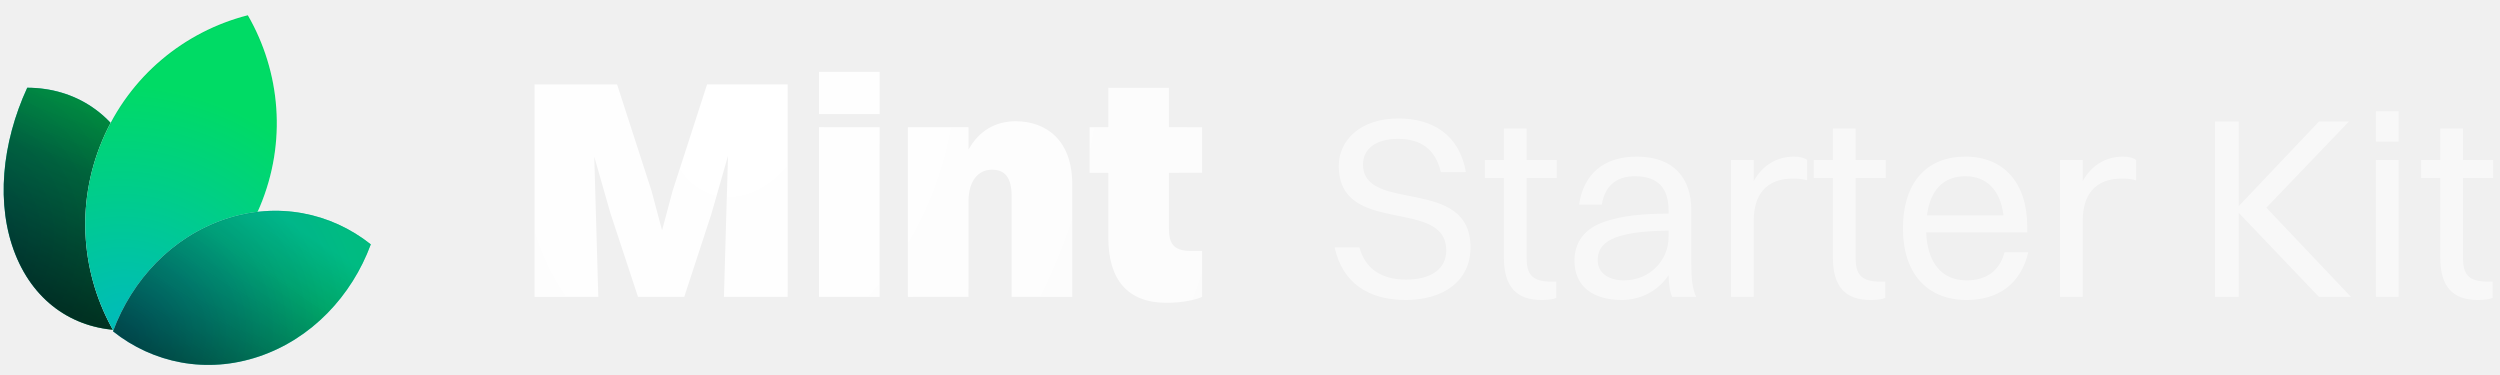
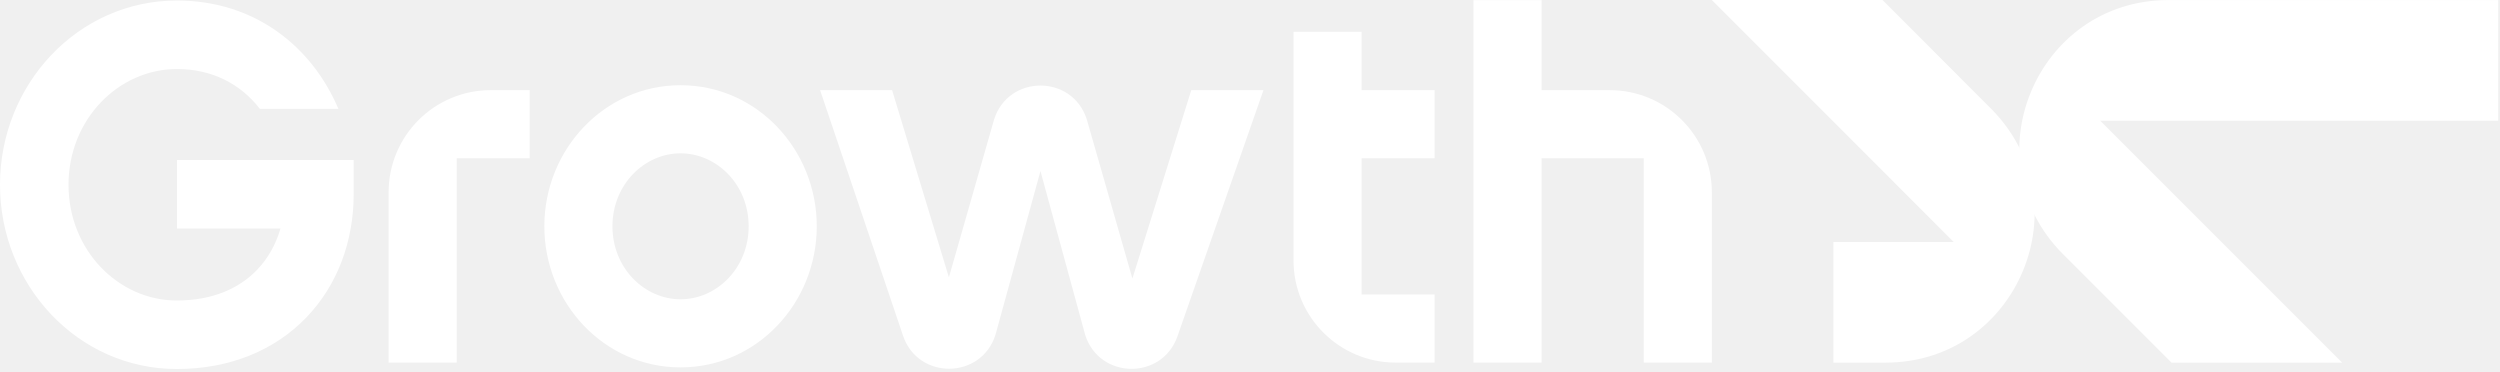
- <svg xmlns="http://www.w3.org/2000/svg" width="160" height="24" viewBox="0 0 160 24" fill="none">
-   <path d="M7.953 21.139C4.896 21.13 2.255 19.458 0.987 16.29C-0.28 13.121 0.109 9.163 1.744 5.615C4.801 5.624 7.442 7.296 8.71 10.465C9.977 13.633 9.588 17.591 7.953 21.139Z" fill="white" />
-   <path d="M7.953 21.139C4.896 21.13 2.255 19.458 0.987 16.29C-0.28 13.121 0.109 9.163 1.744 5.615C4.801 5.624 7.442 7.296 8.71 10.465C9.977 13.633 9.588 17.591 7.953 21.139Z" fill="url(#paint0_radial_115_109)" />
-   <path d="M7.953 21.139C4.896 21.13 2.255 19.458 0.987 16.29C-0.28 13.121 0.109 9.163 1.744 5.615C4.801 5.624 7.442 7.296 8.71 10.465C9.977 13.633 9.588 17.591 7.953 21.139Z" fill="black" fill-opacity="0.5" style="mix-blend-mode:hard-light" />
-   <path d="M7.953 21.139C4.896 21.13 2.255 19.458 0.987 16.29C-0.28 13.121 0.109 9.163 1.744 5.615C4.801 5.624 7.442 7.296 8.71 10.465C9.977 13.633 9.588 17.591 7.953 21.139Z" fill="url(#paint1_linear_115_109)" fill-opacity="0.5" style="mix-blend-mode:hard-light" />
-   <path d="M7.935 21.111C4.897 21.096 2.274 19.431 1.013 16.279C-0.248 13.124 0.136 9.182 1.762 5.643C4.8 5.659 7.423 7.324 8.684 10.476C9.945 13.63 9.561 17.572 7.935 21.111Z" stroke="url(#paint2_linear_115_109)" stroke-opacity="0.05" stroke-width="0.056" />
-   <path d="M7.31 21.257C11.354 20.221 14.884 17.375 16.628 13.236C18.373 9.097 17.945 4.587 15.86 0.976C11.816 2.012 8.287 4.858 6.542 8.998C4.797 13.137 5.225 17.646 7.31 21.257Z" fill="white" />
-   <path d="M7.31 21.257C11.354 20.221 14.884 17.375 16.628 13.236C18.373 9.097 17.945 4.587 15.86 0.976C11.816 2.012 8.287 4.858 6.542 8.998C4.797 13.137 5.225 17.646 7.31 21.257Z" fill="url(#paint3_radial_115_109)" />
-   <path d="M16.602 13.225C14.864 17.349 11.351 20.187 7.324 21.225C5.253 17.624 4.829 13.132 6.568 9.009C8.306 4.885 11.819 2.047 15.846 1.009C17.918 4.61 18.341 9.101 16.602 13.225Z" stroke="url(#paint4_linear_115_109)" stroke-opacity="0.05" stroke-width="0.056" />
-   <path d="M7.234 21.207C9.789 23.237 13.21 23.951 16.577 22.814C19.944 21.677 22.506 18.945 23.73 15.638C21.175 13.608 17.754 12.894 14.387 14.031C11.02 15.168 8.458 17.901 7.234 21.207Z" fill="white" />
-   <path d="M7.234 21.207C9.789 23.237 13.21 23.951 16.577 22.814C19.944 21.677 22.506 18.945 23.73 15.638C21.175 13.608 17.754 12.894 14.387 14.031C11.02 15.168 8.458 17.901 7.234 21.207Z" fill="url(#paint5_radial_115_109)" />
-   <path d="M7.234 21.207C9.789 23.237 13.21 23.951 16.577 22.814C19.944 21.677 22.506 18.945 23.73 15.638C21.175 13.608 17.754 12.894 14.387 14.031C11.02 15.168 8.458 17.901 7.234 21.207Z" fill="black" fill-opacity="0.2" style="mix-blend-mode:hard-light" />
-   <path d="M7.234 21.207C9.789 23.237 13.21 23.951 16.577 22.814C19.944 21.677 22.506 18.945 23.73 15.638C21.175 13.608 17.754 12.894 14.387 14.031C11.02 15.168 8.458 17.901 7.234 21.207Z" fill="url(#paint6_linear_115_109)" fill-opacity="0.5" style="mix-blend-mode:hard-light" />
-   <path d="M16.568 22.787C13.218 23.918 9.814 23.212 7.267 21.198C8.492 17.907 11.044 15.189 14.396 14.058C17.747 12.927 21.15 13.633 23.697 15.648C22.472 18.938 19.92 21.656 16.568 22.787Z" stroke="url(#paint7_linear_115_109)" stroke-opacity="0.05" stroke-width="0.056" />
-   <path d="M34.212 19V5.4H39.492L41.692 12.2L42.372 14.74L43.052 12.2L45.252 5.4H50.412V19H46.332L46.592 9.98L45.532 13.68L43.792 19H40.832L39.052 13.6L38.032 10.02L38.292 19H34.212ZM52.416 7.3V4.6H56.295V7.3H52.416ZM52.416 19V8.14H56.295V19H52.416ZM58.104 19V8.14H61.984V9.58C62.664 8.34 63.744 7.76 65.004 7.76C66.964 7.76 68.624 8.98 68.624 11.78V19H64.744V12.56C64.744 11.34 64.304 10.86 63.484 10.86C62.604 10.86 61.984 11.58 61.984 12.88V19H58.104ZM70.933 15.22V11.06H69.733V8.14H70.933V5.62H74.813V8.14H76.933V11.06H74.813V14.6C74.813 15.5 75.033 16.06 76.213 16.06H76.933V19C76.493 19.2 75.673 19.38 74.653 19.38C72.153 19.38 70.933 17.88 70.933 15.22Z" fill="url(#paint8_radial_115_109)" />
-   <path d="M87.232 10.519C87.232 13.687 94.112 11.229 94.112 15.832C94.112 17.994 92.364 19.198 89.971 19.198C87.562 19.198 85.912 18.093 85.417 15.832H87.001C87.364 17.169 88.371 17.895 89.987 17.895C91.671 17.895 92.561 17.152 92.561 16.03C92.561 12.598 85.681 15.155 85.681 10.618C85.681 9.001 87.034 7.582 89.509 7.582C91.671 7.582 93.403 8.621 93.816 11.014H92.215C91.868 9.529 90.912 8.886 89.476 8.886C88.057 8.886 87.232 9.529 87.232 10.519ZM96.25 16.476V11.393H95.029V10.239H96.25V8.226H97.702V10.239H99.632V11.393H97.702V16.476C97.702 17.532 98.015 18.026 99.302 18.026H99.599V19.066C99.434 19.148 99.071 19.198 98.659 19.198C97.025 19.198 96.25 18.323 96.25 16.476ZM102.516 13.093H101.064C101.345 11.162 102.615 10.024 104.76 10.024C107.103 10.024 108.242 11.393 108.242 13.44V16.888C108.242 17.895 108.324 18.521 108.555 19H107.021C106.856 18.654 106.806 18.142 106.79 17.614C106.047 18.72 104.859 19.198 103.803 19.198C101.988 19.198 100.767 18.357 100.767 16.69C100.767 15.486 101.427 14.611 102.714 14.182C103.902 13.786 105.107 13.687 106.79 13.671V13.473C106.79 12.053 106.13 11.278 104.628 11.278C103.374 11.278 102.698 11.971 102.516 13.093ZM102.252 16.657C102.252 17.465 102.929 17.944 103.952 17.944C105.569 17.944 106.79 16.674 106.79 15.172V14.759C103.061 14.793 102.252 15.585 102.252 16.657ZM110.787 19V10.239H112.239V11.591C112.833 10.519 113.774 10.024 114.83 10.024C115.176 10.024 115.49 10.107 115.655 10.239V11.542C115.407 11.46 115.094 11.427 114.747 11.427C112.998 11.427 112.239 12.515 112.239 14.1V19H110.787ZM117.305 16.476V11.393H116.084V10.239H117.305V8.226H118.757V10.239H120.688V11.393H118.757V16.476C118.757 17.532 119.071 18.026 120.358 18.026H120.655V19.066C120.49 19.148 120.127 19.198 119.714 19.198C118.081 19.198 117.305 18.323 117.305 16.476ZM129.809 16.145C129.33 18.192 127.862 19.198 125.865 19.198C123.324 19.198 121.79 17.482 121.79 14.627C121.79 11.658 123.324 10.024 125.783 10.024C128.258 10.024 129.743 11.723 129.743 14.512V14.875H123.275C123.357 16.838 124.281 17.944 125.865 17.944C127.103 17.944 127.977 17.35 128.291 16.145H129.809ZM125.783 11.278C124.38 11.278 123.539 12.152 123.324 13.786H128.225C128.027 12.169 127.152 11.278 125.783 11.278ZM131.843 19V10.239H133.295V11.591C133.889 10.519 134.829 10.024 135.885 10.024C136.232 10.024 136.545 10.107 136.71 10.239V11.542C136.463 11.46 136.149 11.427 135.803 11.427C134.054 11.427 133.295 12.515 133.295 14.1V19H131.843ZM141.763 19V7.78H143.281V13.192L148.413 7.78H150.327L145.047 13.291L150.459 19H148.413L143.281 13.621V19H141.763ZM152.06 9.067V7.12H153.512V9.067H152.06ZM152.06 19V10.239H153.512V19H152.06ZM156.178 16.476V11.393H154.957V10.239H156.178V8.226H157.63V10.239H159.56V11.393H157.63V16.476C157.63 17.532 157.943 18.026 159.23 18.026H159.527V19.066C159.362 19.148 158.999 19.198 158.587 19.198C156.953 19.198 156.178 18.323 156.178 16.476Z" fill="white" fill-opacity="0.55" />
-   <defs>
-     <radialGradient id="paint0_radial_115_109" cx="0" cy="0" r="1" gradientUnits="userSpaceOnUse" gradientTransform="translate(-3.00503 15.023) rotate(-10.029) scale(17.9572 17.784)">
-       <stop stop-color="#00B0BB" />
-       <stop offset="1" stop-color="#00DB65" />
-     </radialGradient>
-     <linearGradient id="paint1_linear_115_109" x1="7.39" y1="4.813" x2="1.63" y2="18.689" gradientUnits="userSpaceOnUse">
-       <stop stop-color="#18E299" />
-       <stop offset="1" />
-     </linearGradient>
-     <linearGradient id="paint2_linear_115_109" x1="7.948" y1="8.016" x2="1.761" y2="18.746" gradientUnits="userSpaceOnUse">
-       <stop />
-       <stop offset="1" stop-opacity="0" />
-     </linearGradient>
-     <radialGradient id="paint3_radial_115_109" cx="0" cy="0" r="1" gradientUnits="userSpaceOnUse" gradientTransform="translate(8.11404 20.8822) rotate(-75.7542) scale(21.6246 23.7772)">
-       <stop stop-color="#00BBBB" />
-       <stop offset="0.713" stop-color="#00DB65" />
-     </radialGradient>
-     <linearGradient id="paint4_linear_115_109" x1="7.602" y1="5.871" x2="15.556" y2="16.372" gradientUnits="userSpaceOnUse">
-       <stop />
-       <stop offset="1" stop-opacity="0" />
-     </linearGradient>
-     <radialGradient id="paint5_radial_115_109" cx="0" cy="0" r="1" gradientUnits="userSpaceOnUse" gradientTransform="translate(7.84537 21.5181) rotate(-20.3525) scale(18.5603 17.32)">
-       <stop stop-color="#00B0BB" />
-       <stop offset="1" stop-color="#00DB65" />
-     </radialGradient>
-     <linearGradient id="paint6_linear_115_109" x1="16.808" y1="13.007" x2="10.041" y2="22.994" gradientUnits="userSpaceOnUse">
-       <stop stop-color="#00B1BC" />
-       <stop offset="1" />
-     </linearGradient>
-     <linearGradient id="paint7_linear_115_109" x1="16.808" y1="13.007" x2="14.169" y2="23.841" gradientUnits="userSpaceOnUse">
-       <stop />
-       <stop offset="1" stop-opacity="0" />
-     </linearGradient>
-     <radialGradient id="paint8_radial_115_109" cx="0" cy="0" r="1" gradientUnits="userSpaceOnUse" gradientTransform="translate(47.2781 7) rotate(19.0047) scale(67.5582 85.7506)">
-       <stop stop-color="white" />
-       <stop offset="1" stop-color="white" stop-opacity="0.5" />
-     </radialGradient>
-   </defs>
+ <svg xmlns="http://www.w3.org/2000/svg" width="632" height="94" viewBox="0 0 632 94" fill="none">
+   <path d="M17.32 46.709C17.32 30.14 29.996 17.451 44.739 17.451C53.623 17.451 60.838 21.229 65.692 27.516H85.541C78.814 11.669 64.32 0.131 44.739 0.131C19.63 0.131 0 21.395 0 46.709C0 72.012 19.584 93.287 44.703 93.287C58.127 93.287 69.468 88.531 77.44 80.256C85.355 72.04 89.407 60.923 89.407 49.109V40.449H44.739V57.769H70.905C69.715 61.884 67.671 65.433 64.967 68.239C60.571 72.803 53.889 75.967 44.703 75.967C29.971 75.967 17.32 63.289 17.32 46.709Z" fill="#FFFFFF" />
+   <path fill-rule="evenodd" clip-rule="evenodd" d="M98.24 48.616L98.24 91.662H115.458V40.007H133.905V22.789H124.066C109.803 22.789 98.24 34.352 98.24 48.616Z" fill="#FFFFFF" />
+   <path fill-rule="evenodd" clip-rule="evenodd" d="M172.044 38.761C162.908 38.761 154.827 46.639 154.827 57.209C154.827 67.78 162.908 75.658 172.044 75.658C181.18 75.658 189.261 67.78 189.261 57.209C189.261 46.639 181.18 38.761 172.044 38.761ZM137.609 57.209C137.609 37.893 152.653 21.543 172.044 21.543C191.435 21.543 206.479 37.893 206.479 57.209C206.479 76.526 191.435 92.876 172.044 92.876C152.653 92.876 137.609 76.526 137.609 57.209Z" fill="#FFFFFF" />
+   <path d="M274.347 84.701C277.947 95.929 293.753 96.146 297.661 85.022L319.403 22.791H301.154L286.271 70.417L274.738 30.171C271.085 18.779 254.968 18.779 251.316 30.171L239.882 70.111L225.52 22.791H207.319L228.301 84.908C232.14 96.105 248.031 95.946 251.645 84.674L263.027 43.246L274.347 84.701Z" fill="#FFFFFF" />
+   <path fill-rule="evenodd" clip-rule="evenodd" d="M327 8.031H344.218V22.79H362.665V40.008H344.218V74.445H362.665V91.663H352.826C338.563 91.663 327 80.1 327 65.835V8.031Z" fill="#FFFFFF" />
+   <path fill-rule="evenodd" clip-rule="evenodd" d="M372.493 0.037H389.711V22.79H406.928C421.192 22.79 432.754 34.353 432.754 48.617V91.663H415.537V40.008H389.711V91.663H372.493V0.037Z" fill="#FFFFFF" />
+   <path d="M503.258 27.396C526.978 51.117 510.179 91.675 476.634 91.675H463.475V61.171H493.894L432.754 0H475.892L503.258 27.396Z" fill="#FFFFFF" />
+   <path d="M521.574 64.294C497.854 40.573 514.653 0.015 548.198 0.015L631.548 0.015V30.519H530.938L592.094 91.675H548.956L521.574 64.294Z" fill="#FFFFFF" />
</svg>
